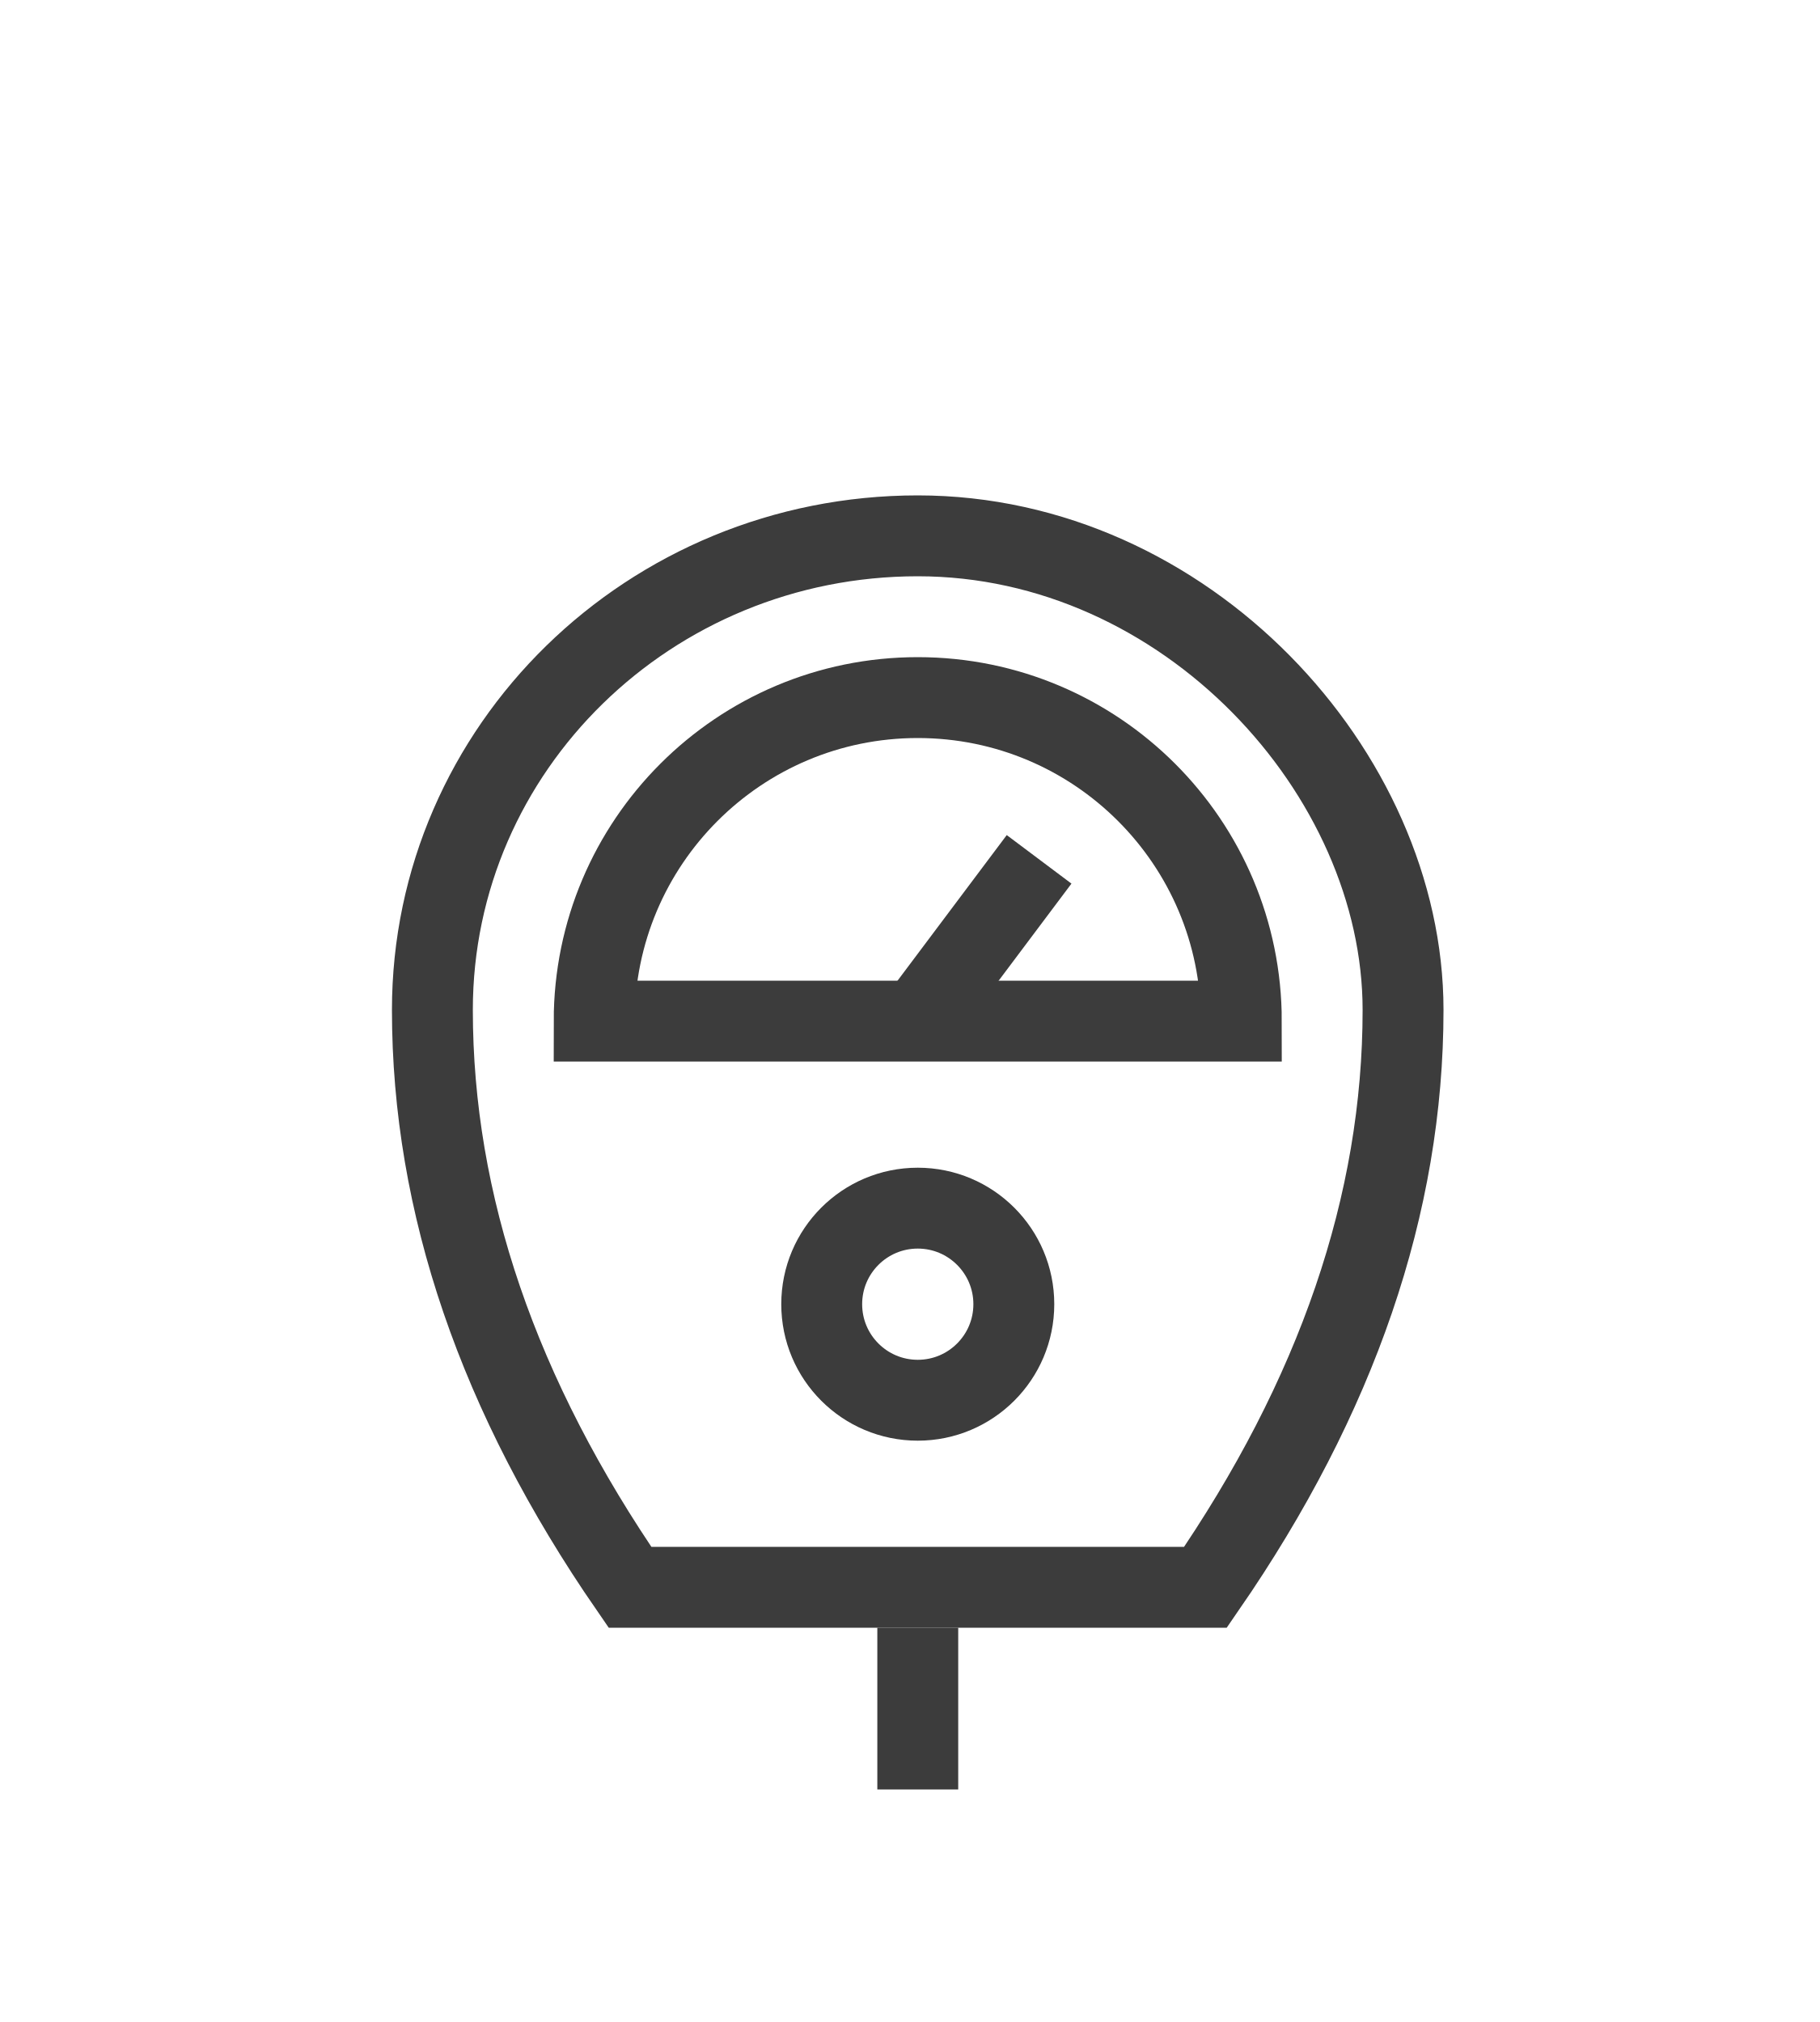
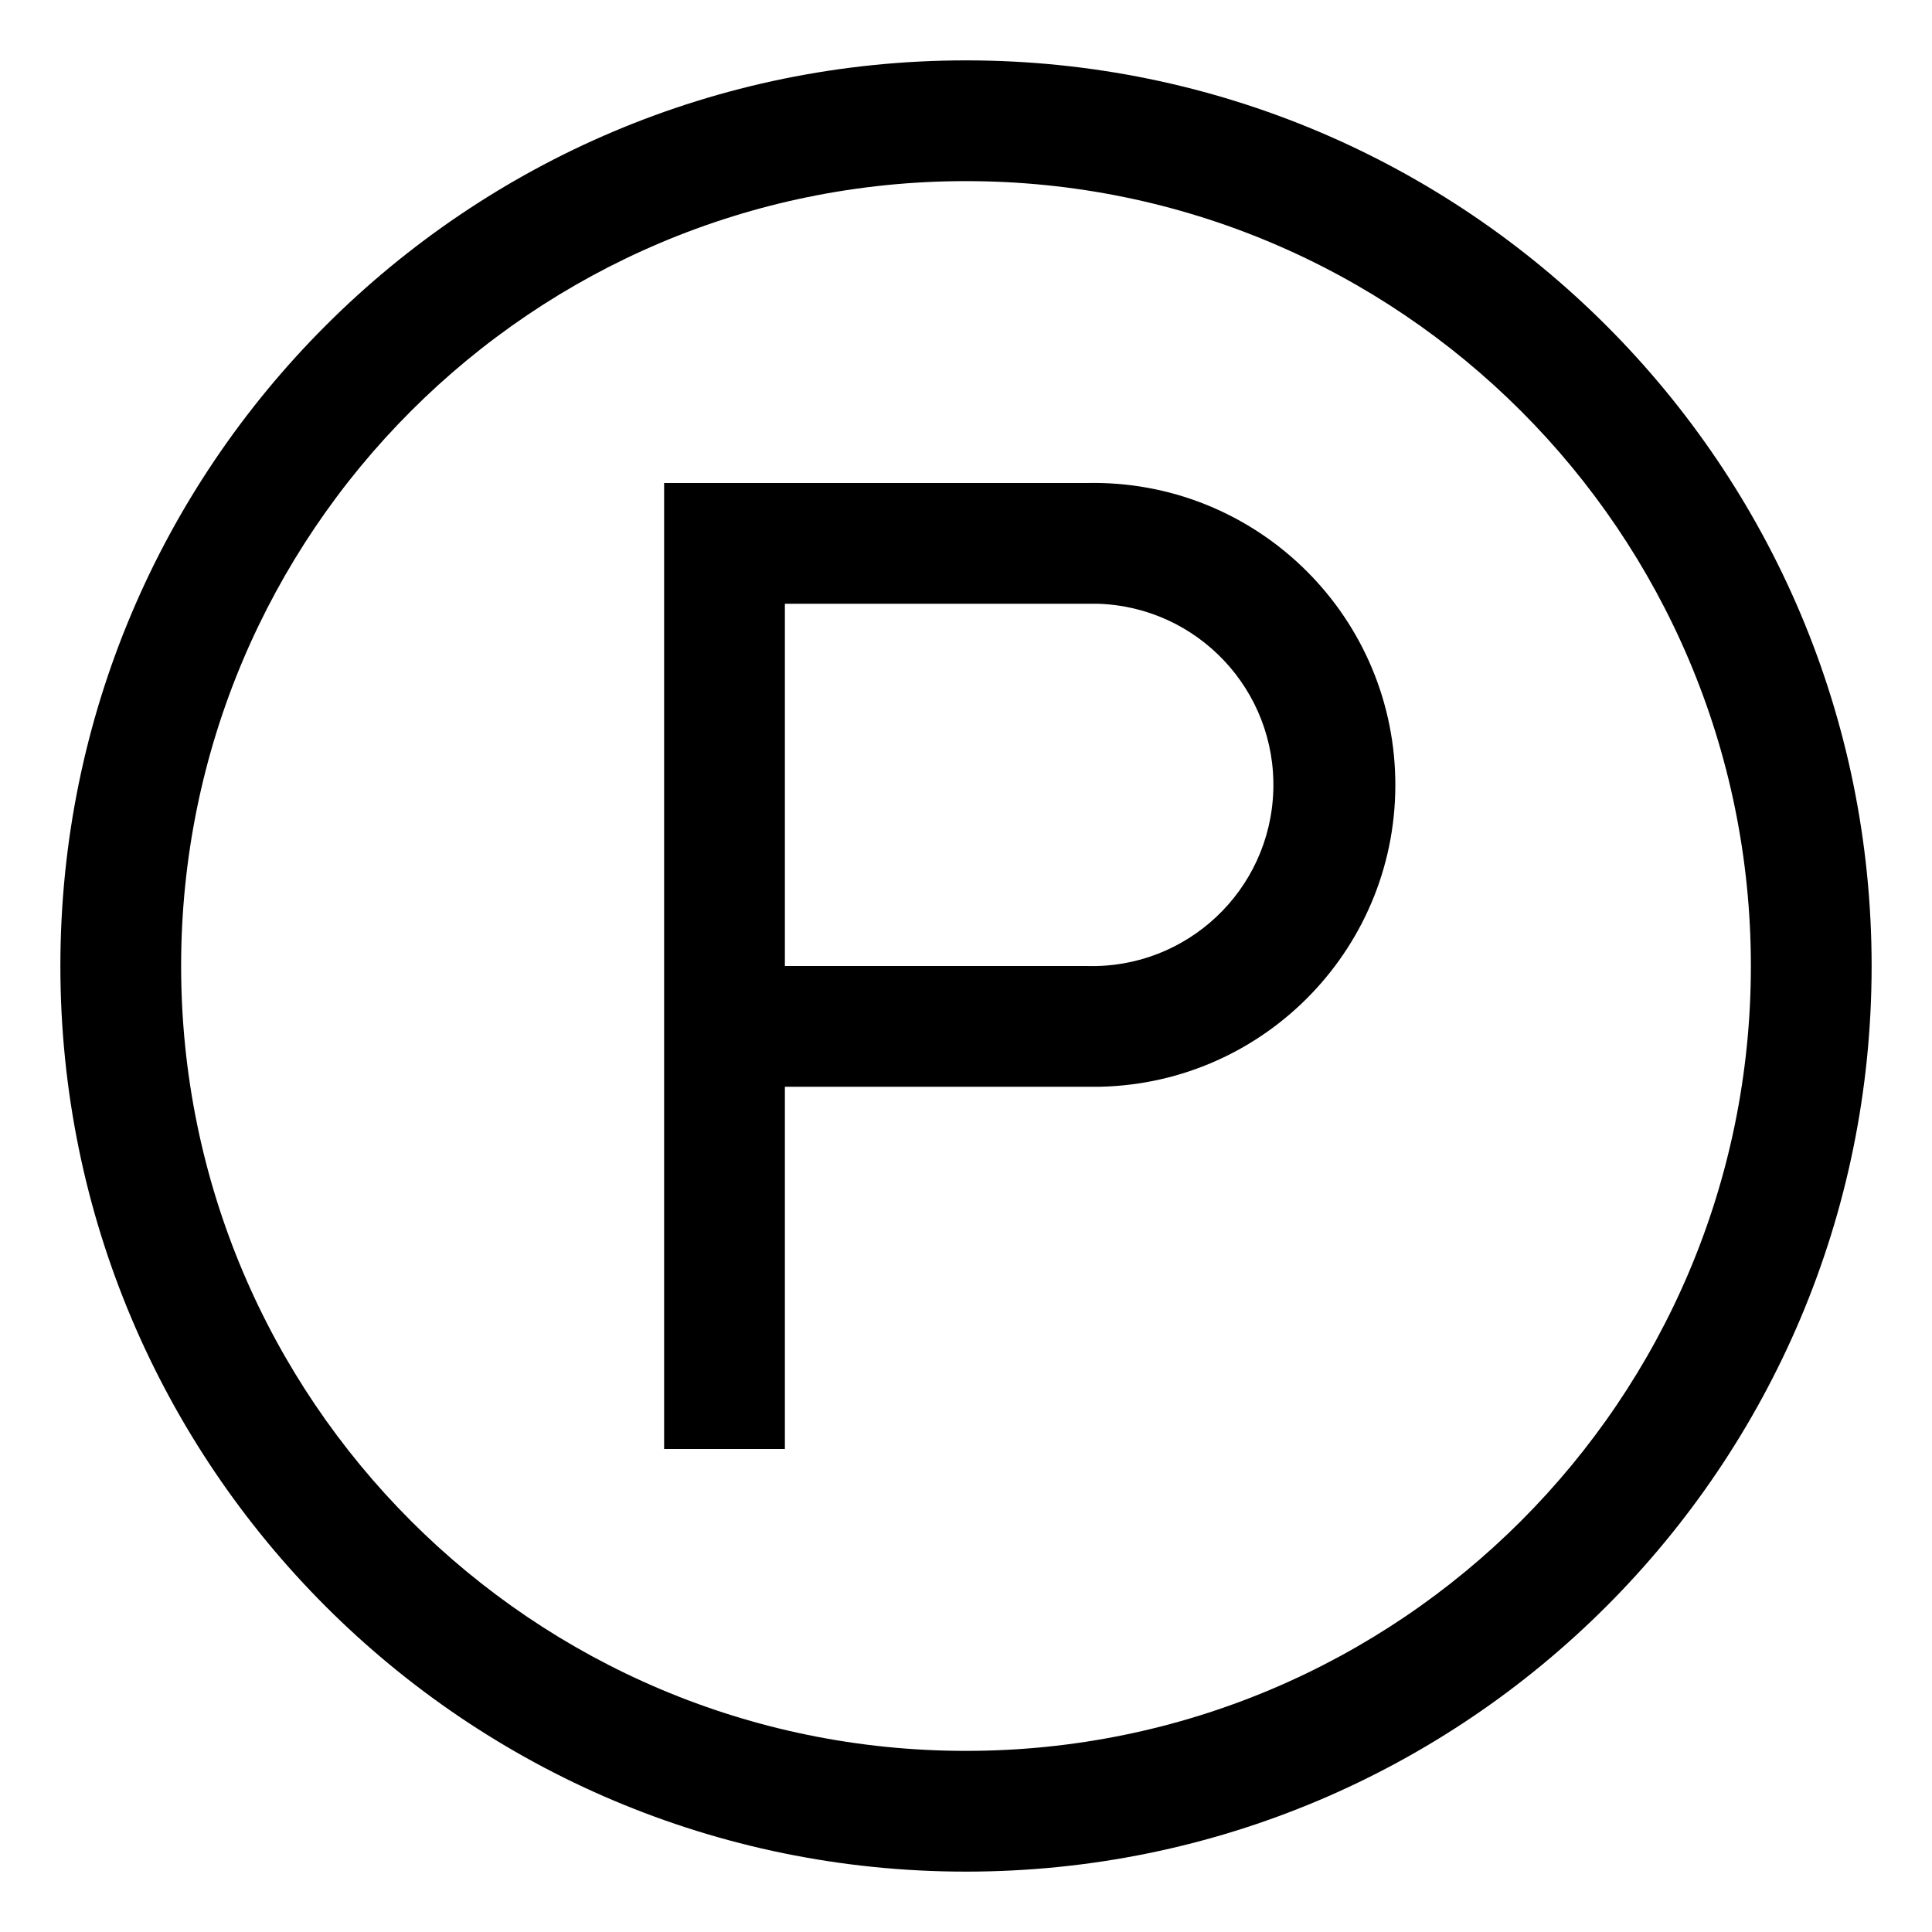
- <svg xmlns="http://www.w3.org/2000/svg" width="45" height="50" viewBox="0 0 45 50" fill="none">
-   <path d="M22.692 13.25C29.319 13.25 34.691 19.112 34.691 24.974C34.691 29.77 33.063 34.529 29.806 39.25H15.576C12.319 34.529 10.691 29.77 10.691 24.974C10.691 18.499 16.064 13.25 22.692 13.25Z" stroke="#3C3C3C" stroke-width="2" />
-   <path d="M22.692 29.875C24.003 29.875 25.067 30.938 25.067 32.25C25.067 33.562 24.003 34.625 22.692 34.625C21.38 34.625 20.317 33.562 20.317 32.25C20.317 30.938 21.38 29.875 22.692 29.875Z" stroke="#3C3C3C" stroke-width="2" />
-   <path d="M30.692 25.25C30.692 20.832 27.11 17.25 22.692 17.25C18.273 17.25 14.691 20.832 14.691 25.25C25.358 25.25 30.692 25.25 30.692 25.25Z" stroke="#3C3C3C" stroke-width="2" />
-   <path d="M22.692 25.25L25.692 21.25" stroke="#3C3C3C" stroke-width="2" stroke-linejoin="round" />
-   <path d="M22.692 40.25V44.25" stroke="#3C3C3C" stroke-width="2" />
+ <svg xmlns="http://www.w3.org/2000/svg" viewBox="0 0 32 32" aria-hidden="true" role="presentation" focusable="false">
+   <path d="M16 1a15 15 0 1 1 0 30 15 15 0 0 1 0-30zm0 2a13 13 0 1 0 0 26 13 13 0 0 0 0-26zm2 5a5 5 0 0 1 .22 10H13v6h-2V8zm0 2h-5v6h5a3 3 0 0 0 .18-6z" />
</svg>
